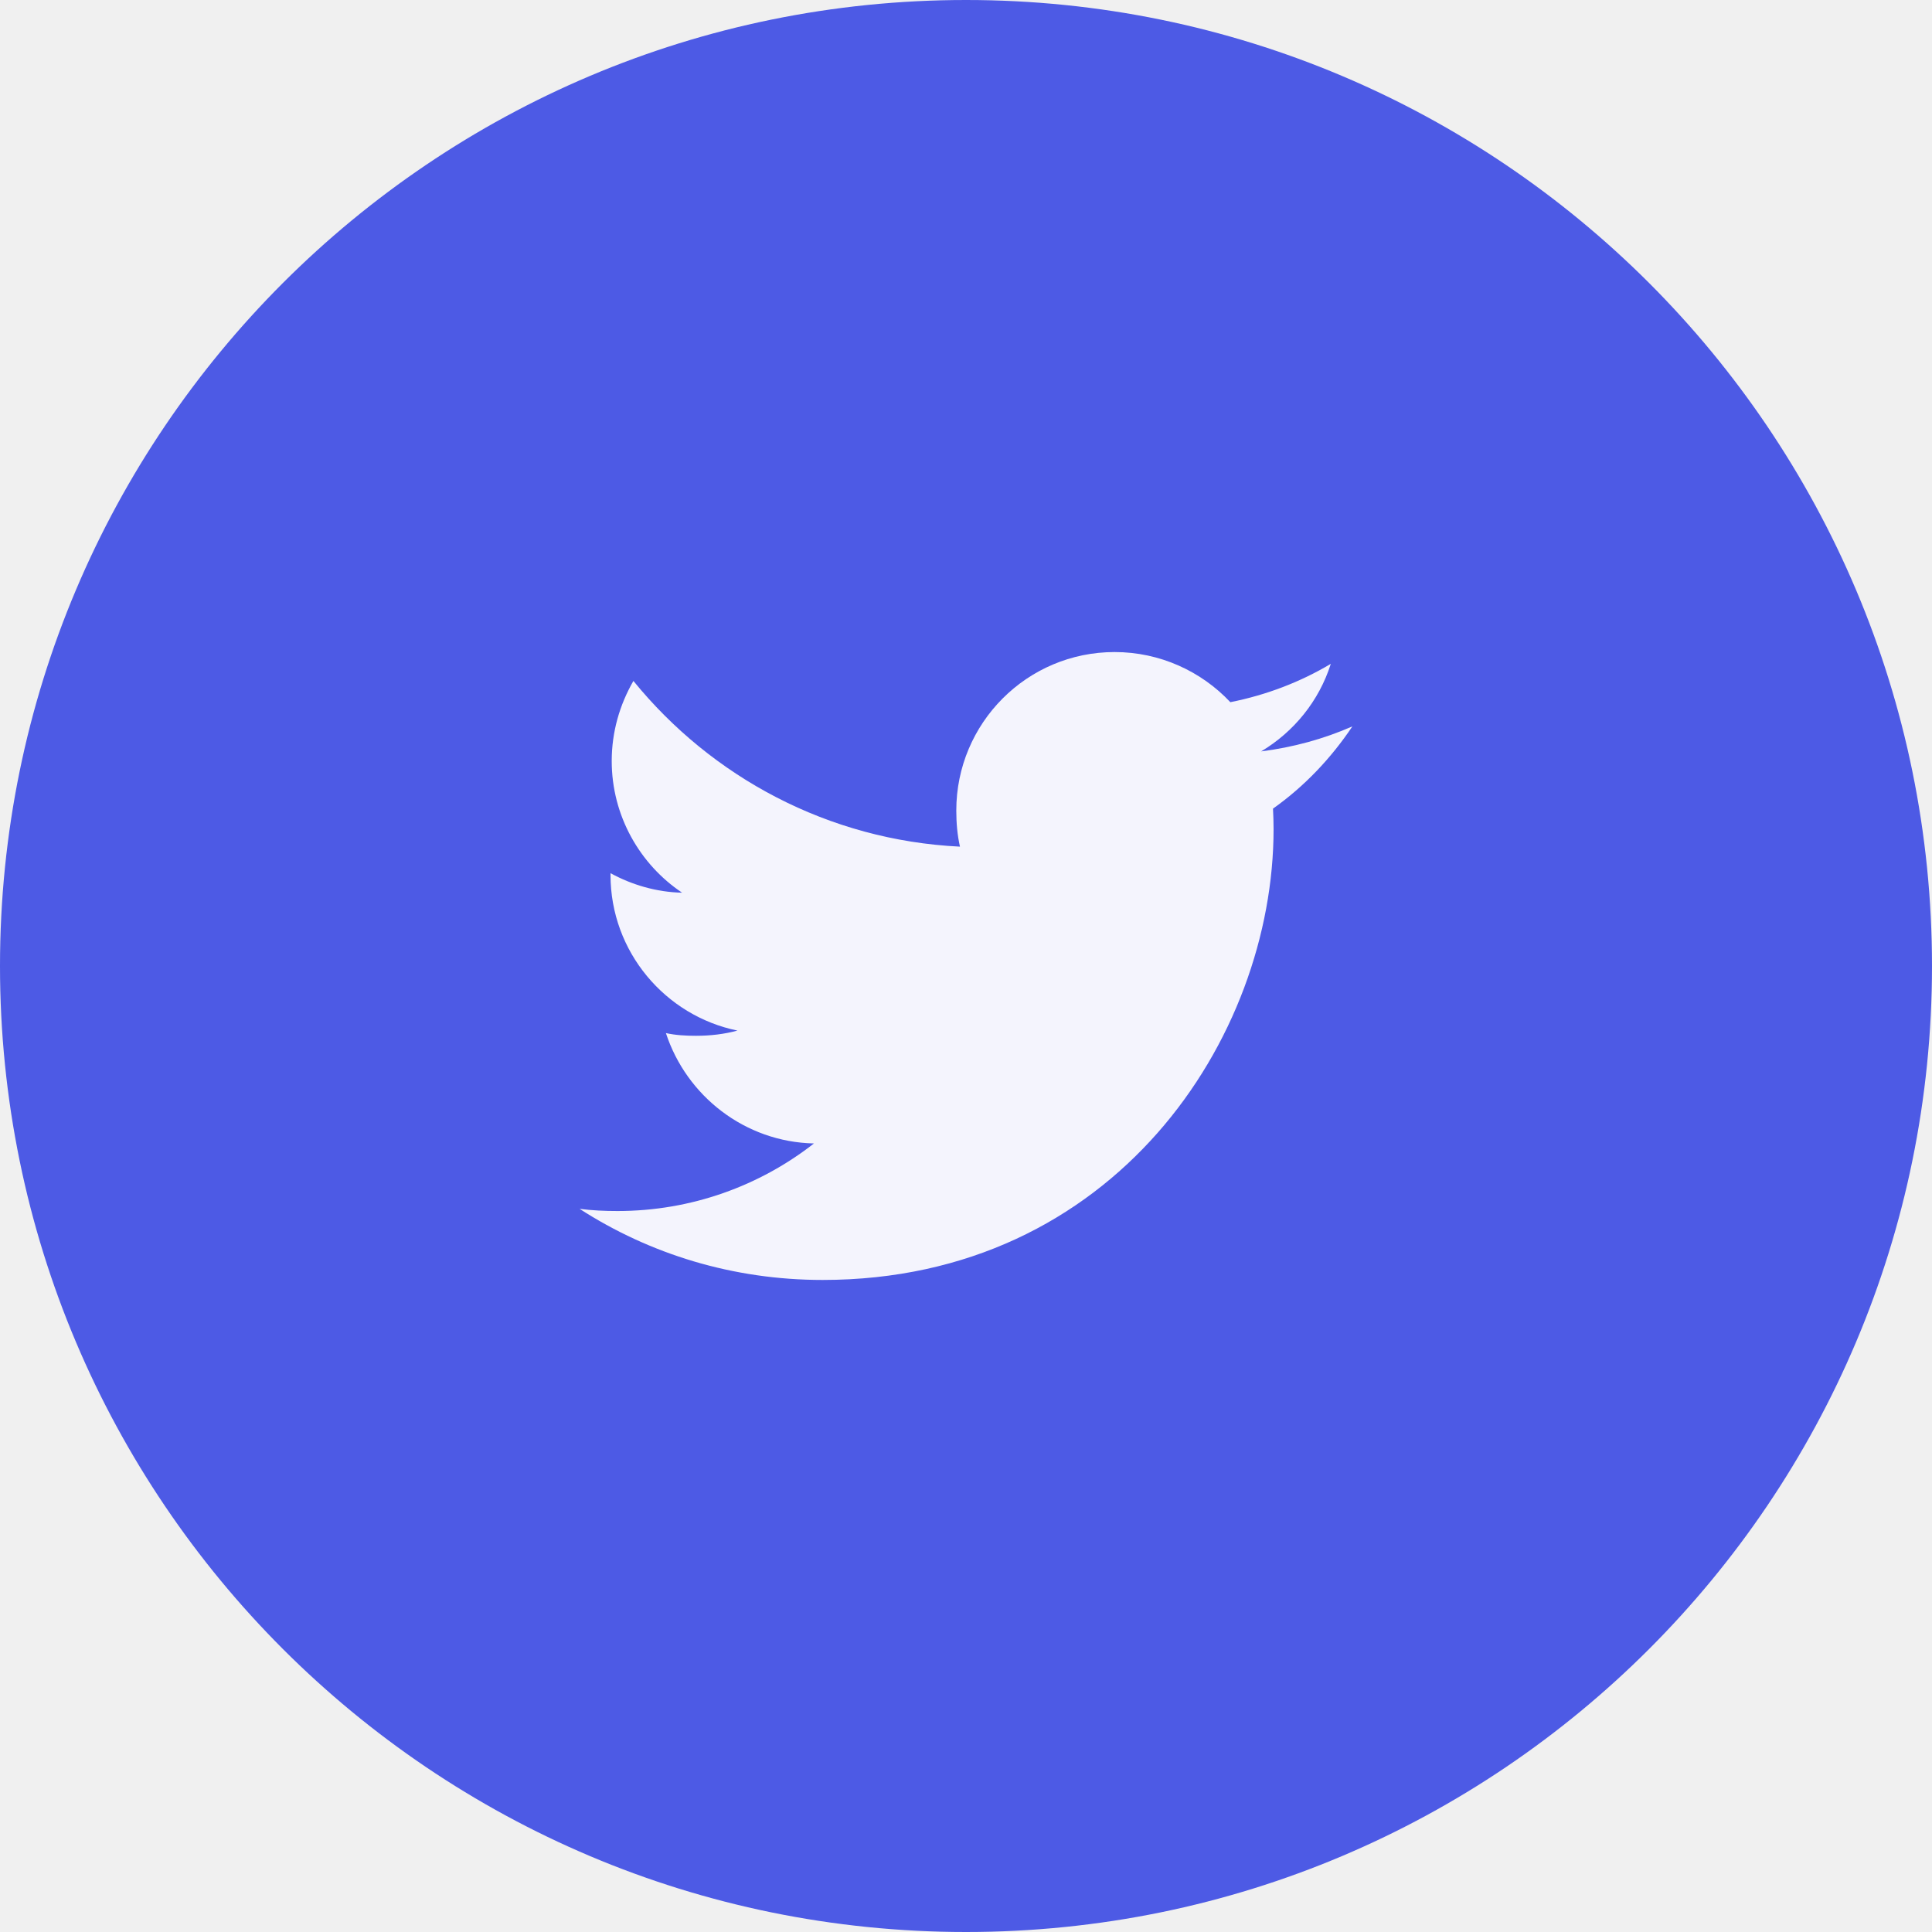
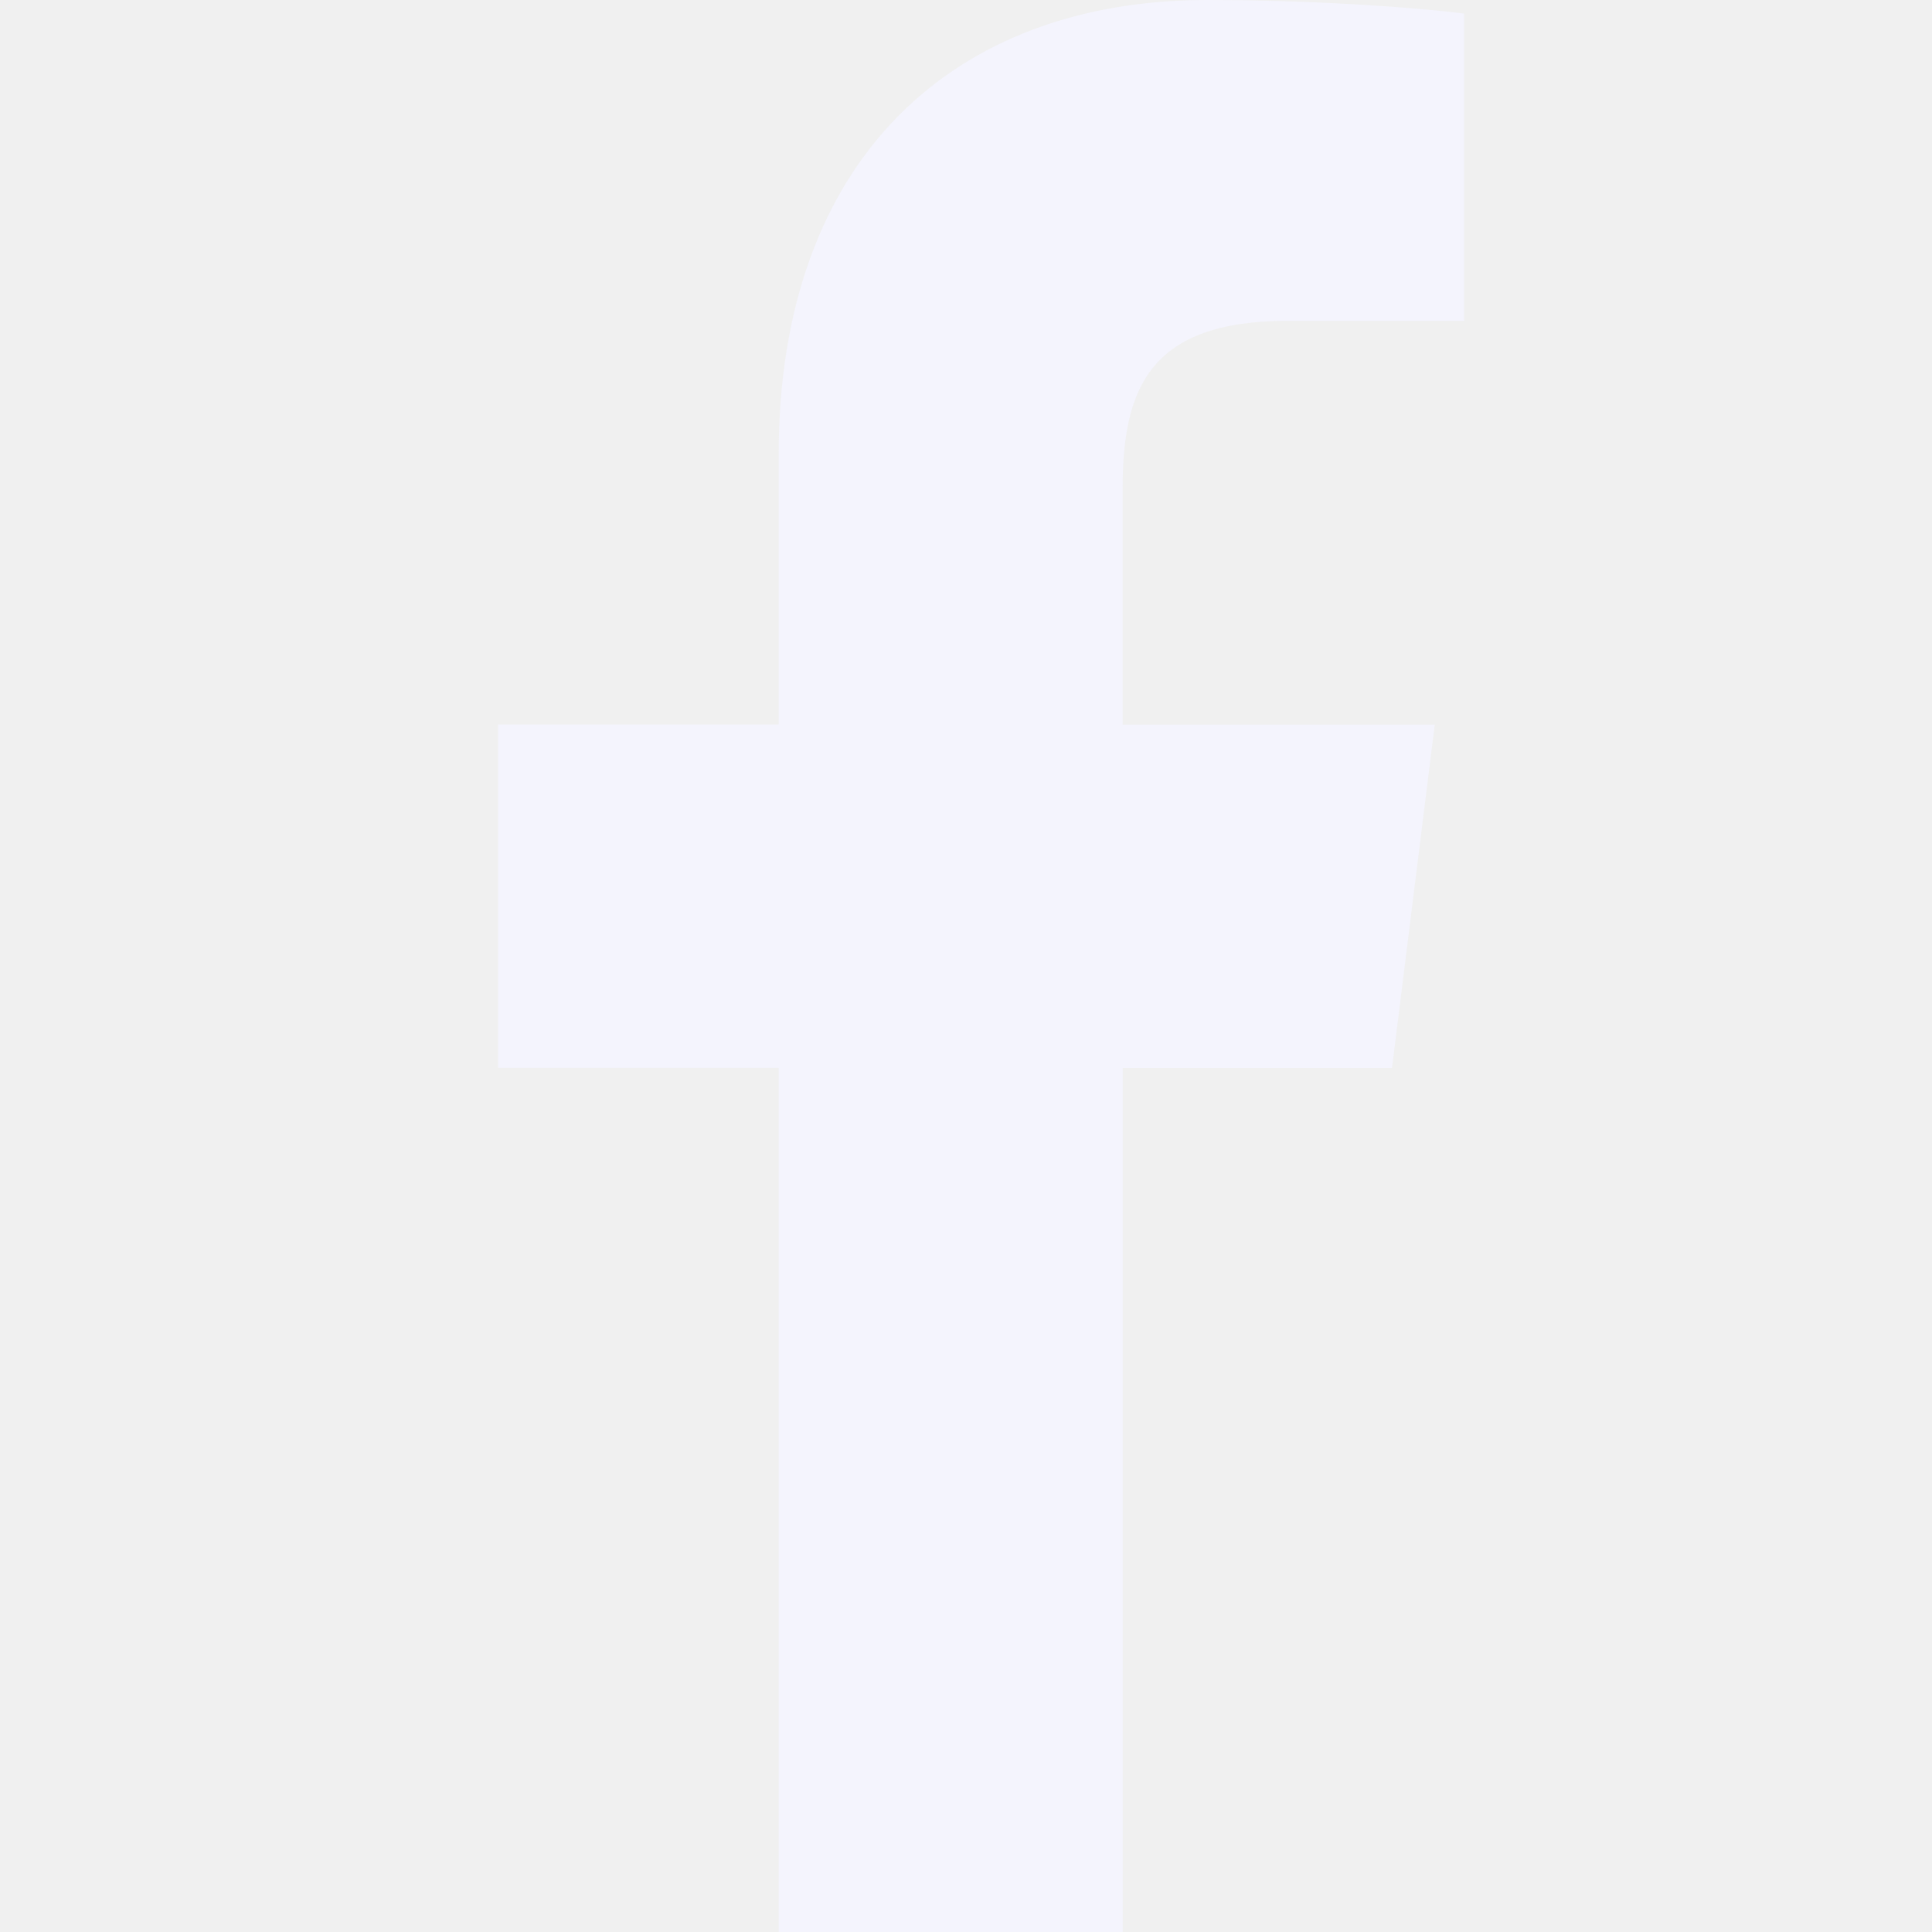
- <svg xmlns="http://www.w3.org/2000/svg" width="40" height="40" viewBox="0 0 40 40" fill="none">
-   <path d="M40 20C40 25.523 37.761 30.523 34.142 34.142C30.523 37.761 25.523 40 20 40C14.477 40 9.477 37.761 5.858 34.142C2.239 30.523 0 25.523 0 20C0 14.477 2.239 9.477 5.858 5.858C9.477 2.239 14.477 0 20 0C25.523 0 30.523 2.239 34.142 5.858C37.761 9.477 40 14.477 40 20Z" fill="#4D5AE5" />
-   <g clip-path="url(#clip0_329680_1027)">
-     <path d="M28 15.039C27.405 15.3 26.771 15.473 26.11 15.557C26.79 15.151 27.309 14.513 27.553 13.744C26.919 14.122 26.219 14.389 25.473 14.538C24.871 13.897 24.013 13.5 23.077 13.5C21.261 13.5 19.799 14.974 19.799 16.781C19.799 17.041 19.821 17.291 19.875 17.529C17.148 17.396 14.735 16.089 13.114 14.098C12.831 14.589 12.665 15.151 12.665 15.756C12.665 16.892 13.25 17.899 14.122 18.482C13.595 18.472 13.078 18.319 12.64 18.078C12.64 18.088 12.64 18.101 12.64 18.114C12.64 19.708 13.777 21.032 15.268 21.337C15.001 21.41 14.71 21.445 14.408 21.445C14.198 21.445 13.986 21.433 13.787 21.389C14.212 22.688 15.418 23.643 16.852 23.674C15.736 24.547 14.319 25.073 12.785 25.073C12.516 25.073 12.258 25.061 12 25.028C13.453 25.965 15.175 26.5 17.032 26.5C23.068 26.5 26.368 21.5 26.368 17.166C26.368 17.021 26.363 16.881 26.356 16.742C27.007 16.28 27.554 15.703 28 15.039Z" fill="#F4F4FD" />
+ <svg xmlns="http://www.w3.org/2000/svg" width="16" height="16" viewBox="0 0 16 16" fill="none">
+   <g clip-path="url(#clip0_329716_1008)">
+     <path d="M10.665 2.657H12.125V0.113C11.873 0.078 11.007 -0 9.997 -0C7.891 -0 6.449 1.325 6.449 3.759V6H4.125V8.844H6.449V16H9.298V8.845H11.528L11.882 6.001H9.297V4.041C9.298 3.219 9.519 2.657 10.665 2.657Z" fill="#F4F4FD" />
  </g>
  <defs>
-     <clipPath id="clip0_329680_1027">
-       <rect width="16" height="16" fill="white" transform="translate(12 11.9999)" />
+     <clipPath id="clip0_329716_1008">
+       <rect width="16" height="16" fill="white" />
    </clipPath>
  </defs>
</svg>
